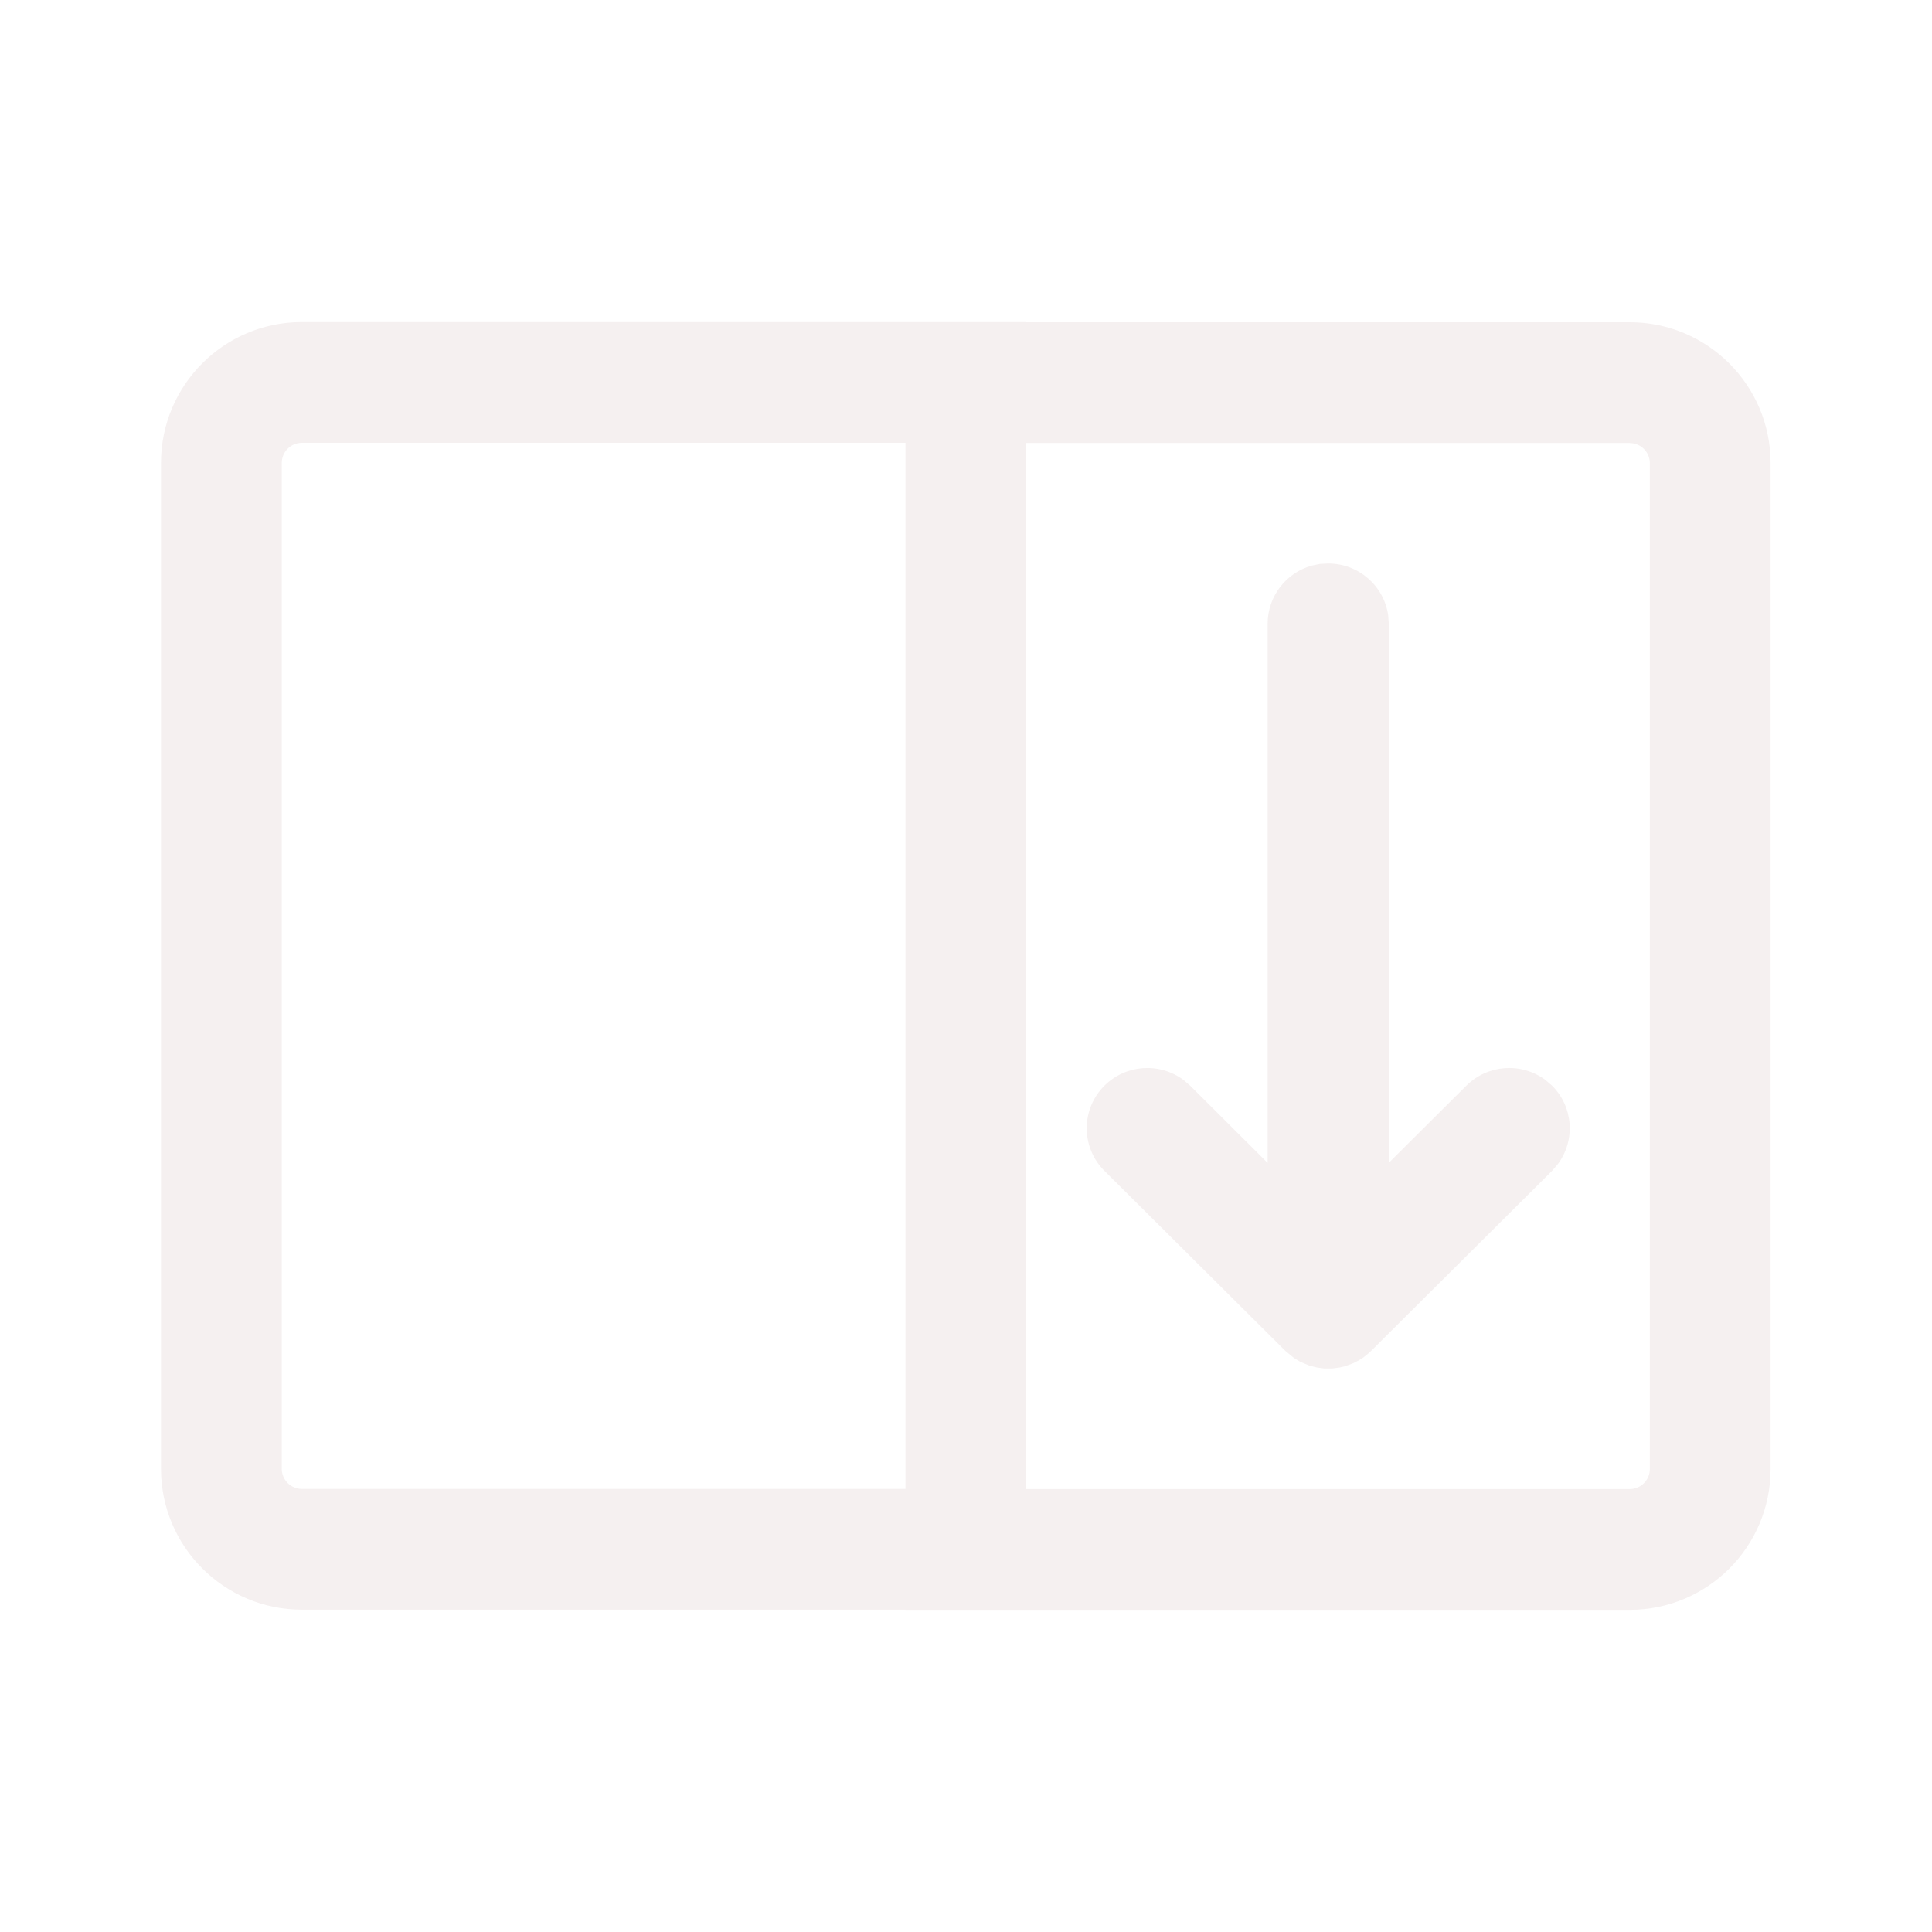
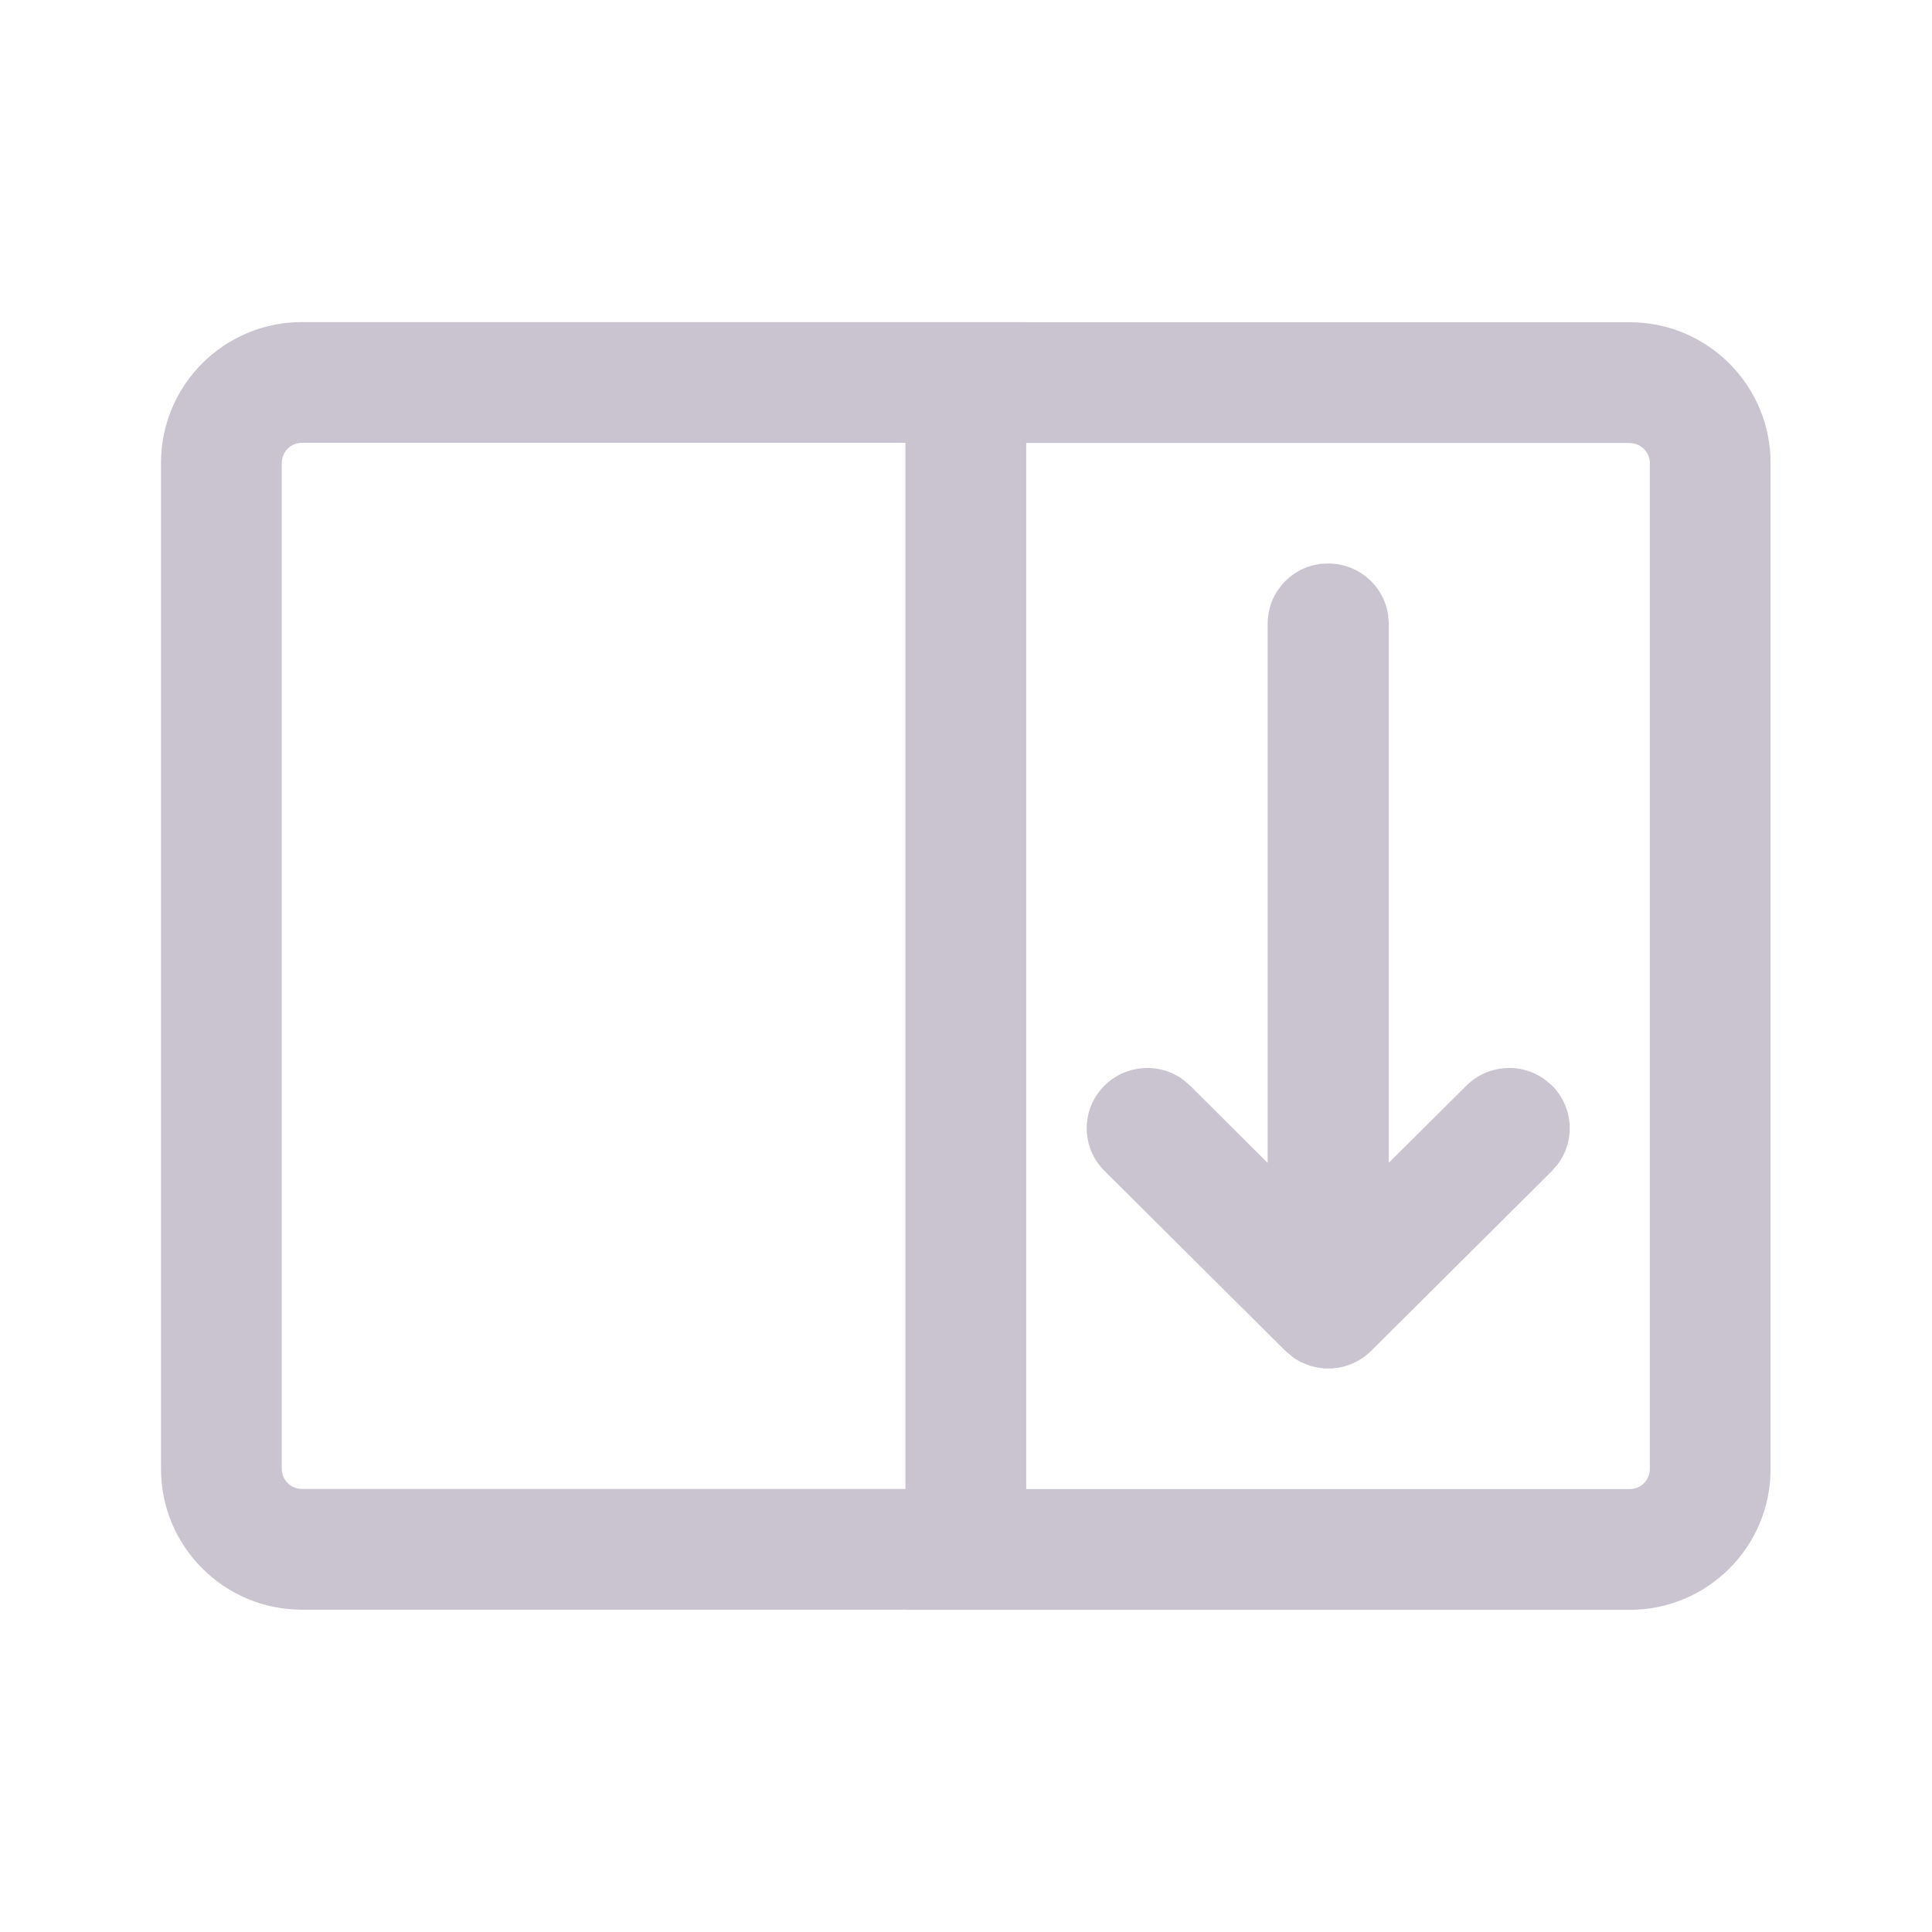
<svg xmlns="http://www.w3.org/2000/svg" width="24" height="24" fill="none" viewBox="0 0 24 24">
-   <path d="m12.748 4.001-.001.002h7.498c.967 0 1.75.784 1.75 1.75v12.495a1.75 1.75 0 0 1-1.75 1.75h-8.997l-.001-.002H3.75A1.75 1.75 0 0 1 2 18.246V5.751c0-.967.784-1.75 1.75-1.75h8.998Zm7.497 1.502h-7.497v12.995h7.497a.25.25 0 0 0 .25-.25V5.754a.25.25 0 0 0-.25-.25Zm-8.997-.002H3.75a.25.25 0 0 0-.25.25v12.495c0 .138.112.25.25.25h7.498V5.501ZM16.5 7c.38 0 .695.281.745.647l.007.101v6.697l.964-.959a.755.755 0 0 1 .98-.072l.084.072a.746.746 0 0 1 .072.975l-.072.084-2.248 2.237-.038.035-.063.05-.067.04-.06.03-.102.037-.062.014-.093.012h-.094l-.092-.012-.096-.024-.112-.047-.077-.046-.108-.089-2.248-2.237a.746.746 0 0 1 0-1.059.755.755 0 0 1 .98-.072l.084.072.963.96V7.747a.75.75 0 0 1 .553-.722l.098-.02L16.5 7Z" fill="#f5f0f0" />
+   <path d="m12.748 4.001-.001.002h7.498c.967 0 1.75.784 1.75 1.75v12.495a1.75 1.75 0 0 1-1.75 1.75h-8.997l-.001-.002H3.75A1.75 1.75 0 0 1 2 18.246V5.751c0-.967.784-1.75 1.75-1.75h8.998Zm7.497 1.502h-7.497v12.995h7.497a.25.25 0 0 0 .25-.25V5.754a.25.25 0 0 0-.25-.25Zm-8.997-.002H3.75a.25.25 0 0 0-.25.25v12.495c0 .138.112.25.25.25h7.498V5.501ZM16.5 7c.38 0 .695.281.745.647l.007.101v6.697l.964-.959a.755.755 0 0 1 .98-.072l.084.072a.746.746 0 0 1 .072.975l-.072.084-2.248 2.237-.038.035-.063.05-.067.04-.06.03-.102.037-.062.014-.093.012h-.094l-.092-.012-.096-.024-.112-.047-.077-.046-.108-.089-2.248-2.237a.746.746 0 0 1 0-1.059.755.755 0 0 1 .98-.072l.084.072.963.96V7.747a.75.75 0 0 1 .553-.722l.098-.02L16.5 7Z" fill="#CAC4D0" />
</svg>
